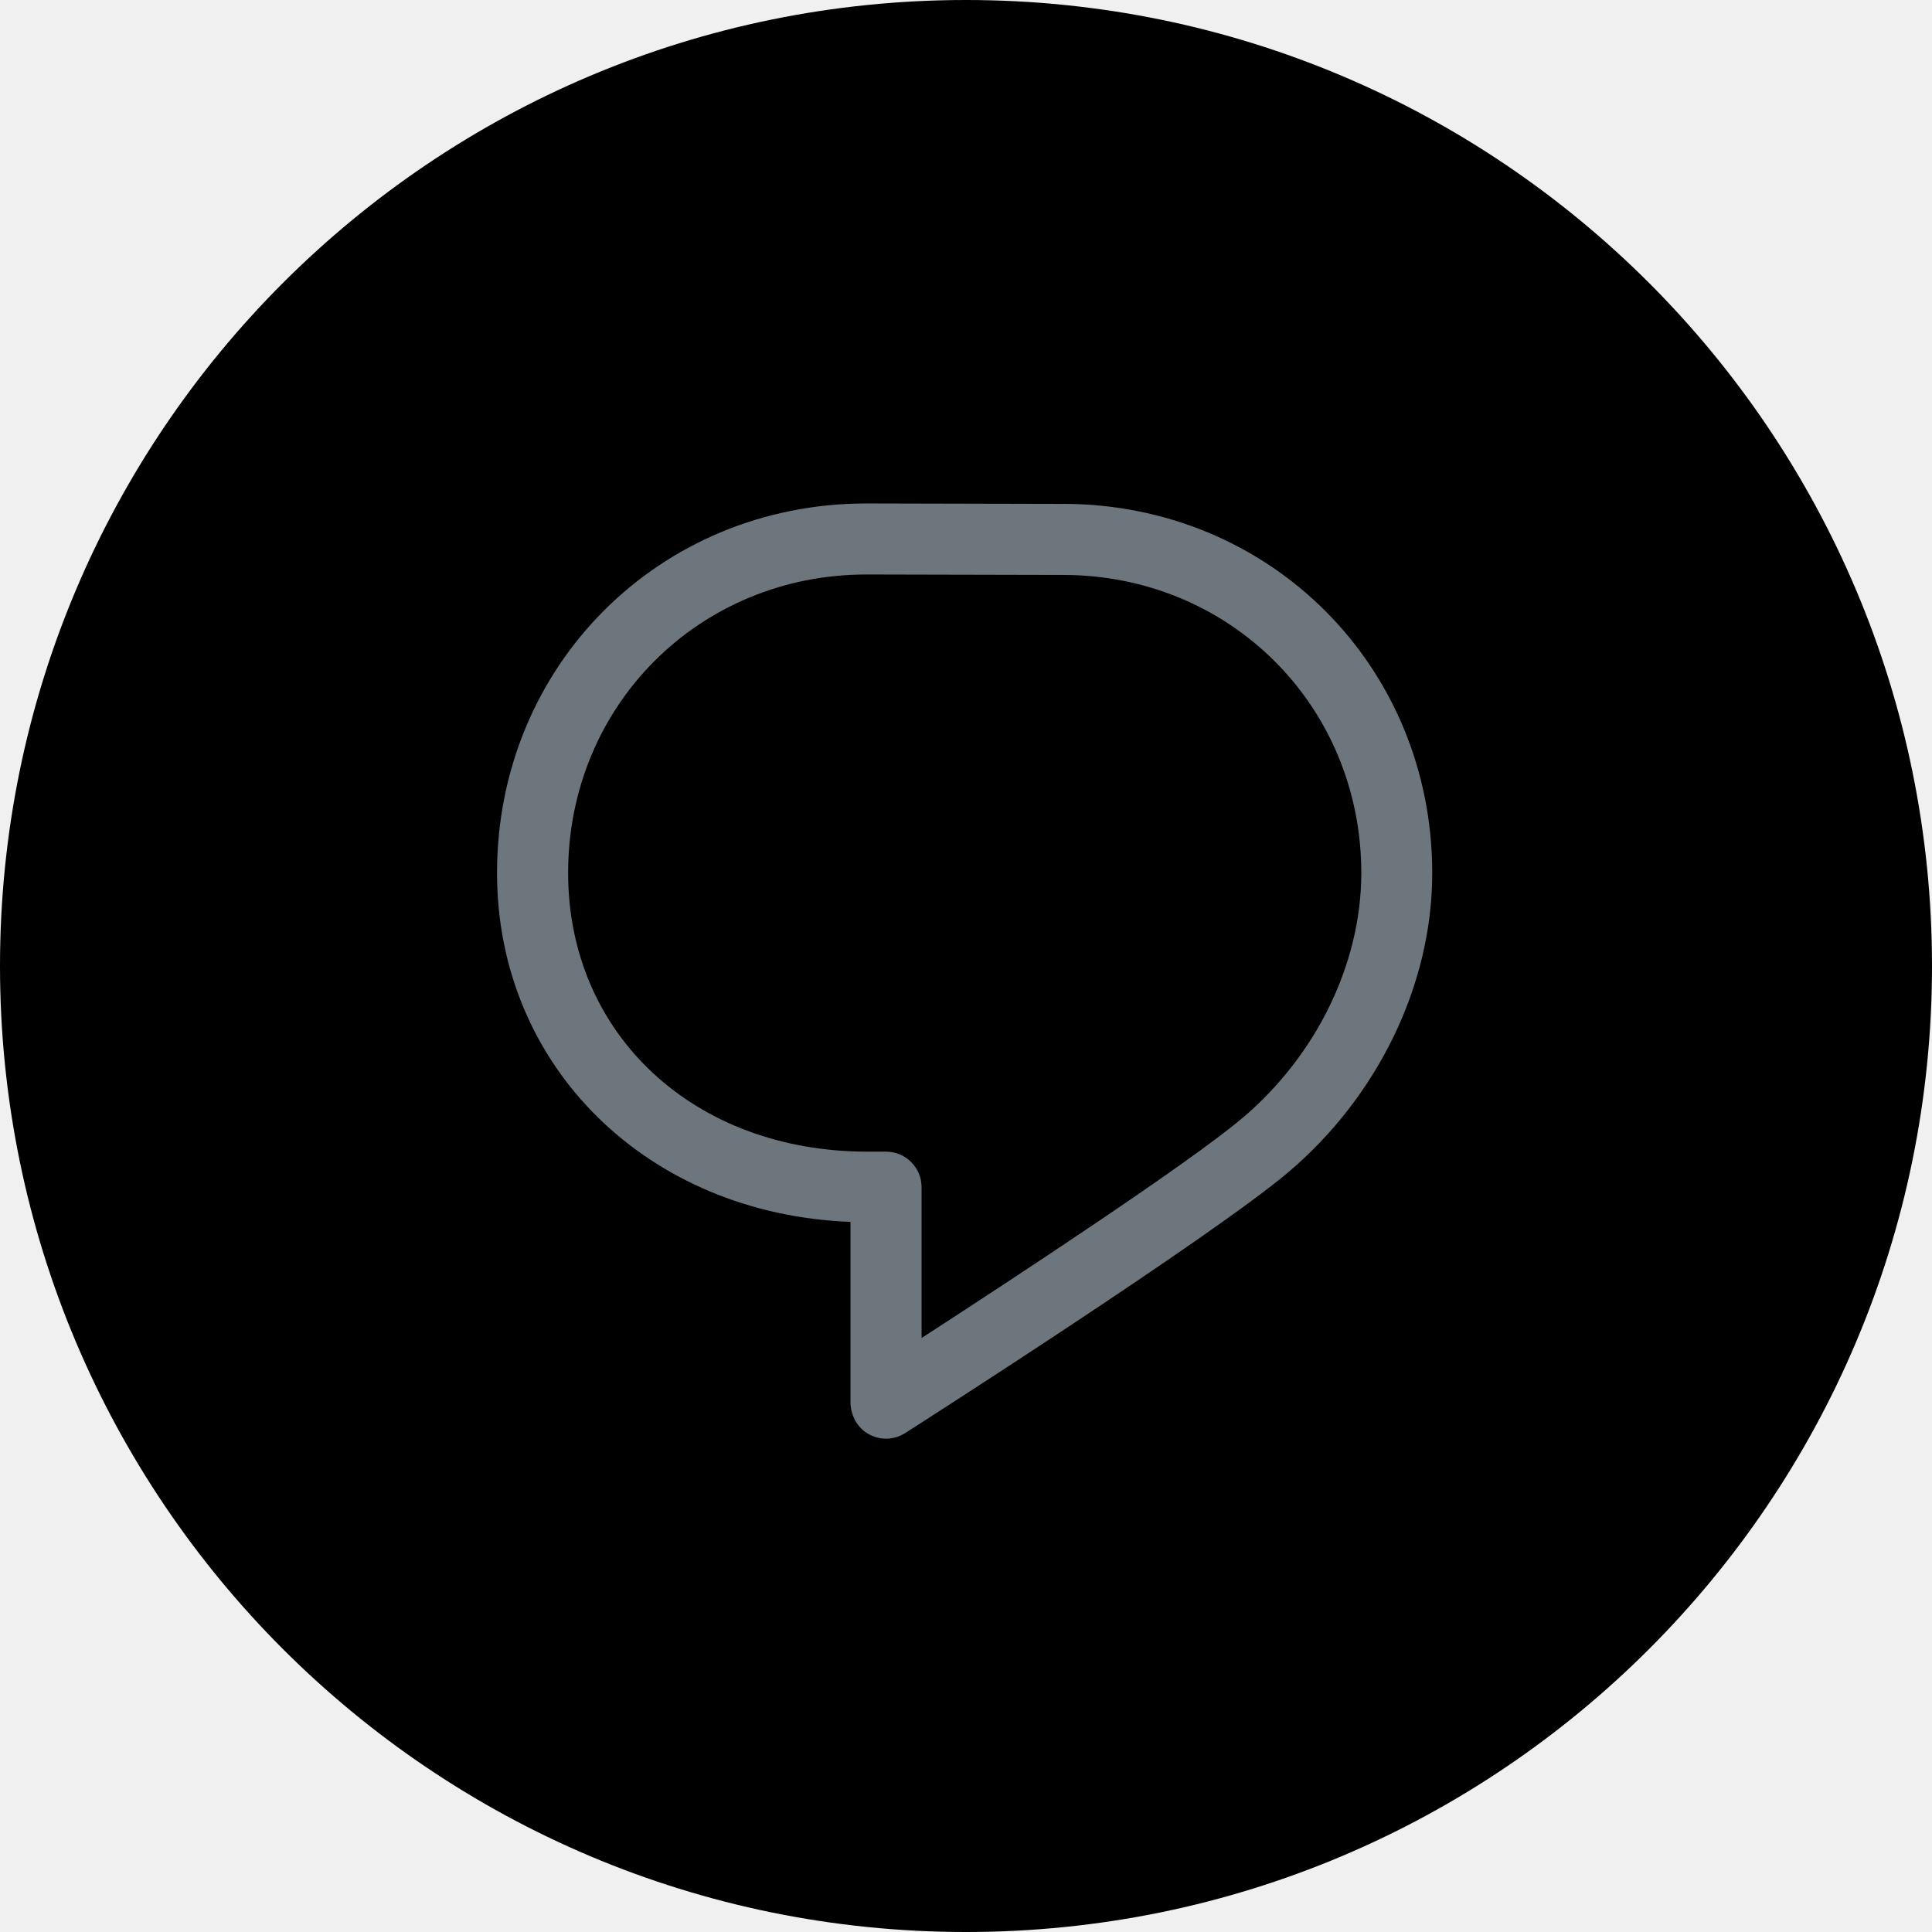
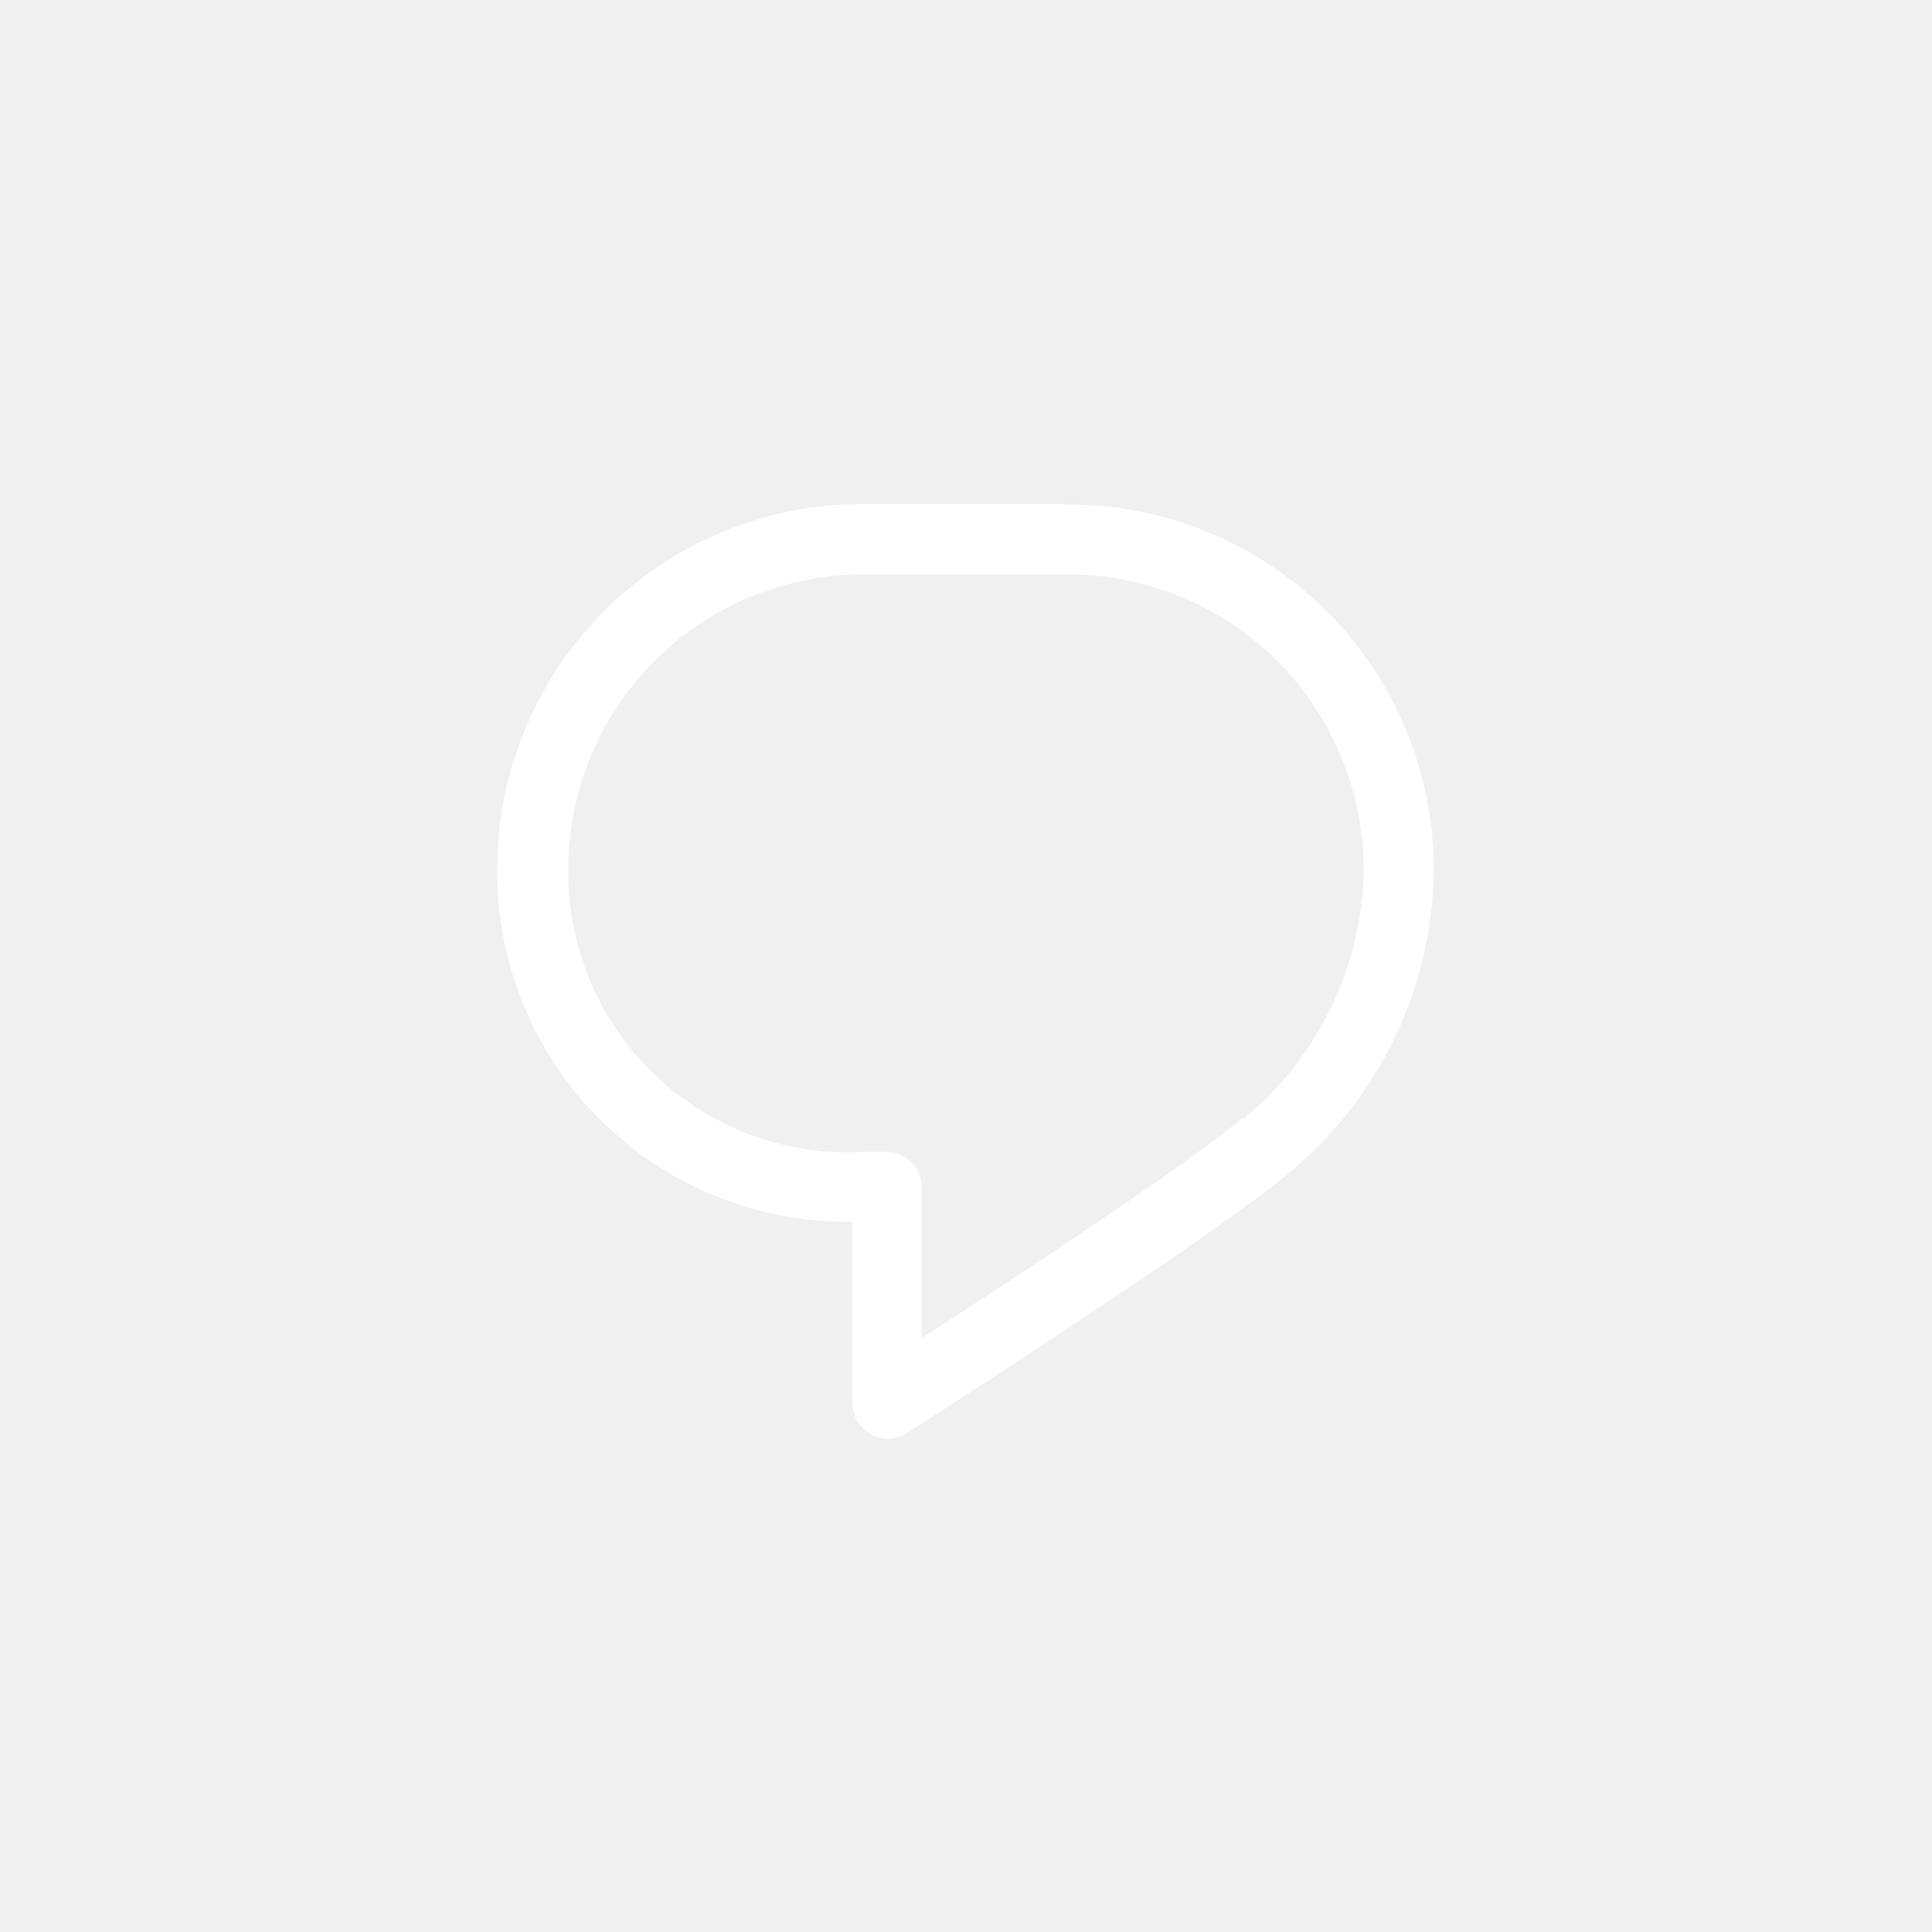
- <svg xmlns="http://www.w3.org/2000/svg" width="34" height="34" viewBox="0 0 34 34" fill="none">
-   <rect width="34" height="34" rx="17" fill="black" />
-   <path d="M18.705 8.868L15.248 8.86H15.247C11.602 8.86 8.747 11.716 8.747 15.362C8.747 18.777 11.402 21.367 14.967 21.503V24.693C14.967 24.783 15.004 24.932 15.068 25.029C15.186 25.217 15.387 25.318 15.594 25.318C15.709 25.318 15.825 25.287 15.929 25.22C16.149 25.08 21.323 21.77 22.669 20.632C24.254 19.29 25.203 17.323 25.205 15.372V15.357C25.2 11.718 22.347 8.868 18.705 8.867V8.868ZM21.861 19.678C20.916 20.478 17.809 22.516 16.218 23.547V20.892C16.218 20.547 15.938 20.267 15.592 20.267H15.262C12.213 20.267 9.998 18.203 9.998 15.362C9.998 12.417 12.304 10.11 15.248 10.11L18.703 10.118H18.705C21.648 10.118 23.955 12.423 23.957 15.365C23.954 16.957 23.172 18.568 21.862 19.678H21.861Z" fill="#6E767D" />
+ <svg xmlns="http://www.w3.org/2000/svg" viewBox="0 0 34 34">
+   <defs>
+     <style>.cls-1{fill:#1d9bf0;opacity:0;}.cls-2{fill:#fff;}</style>
+   </defs>
+   <g id="Calque_2" data-name="Calque 2">
+     <g id="Calque_1-2" data-name="Calque 1">
+       <path class="cls-1" d="M17,0h0A17,17,0,0,1,34,17h0A17,17,0,0,1,17,34h0A17,17,0,0,1,0,17H0A17,17,0,0,1,17,0Z" />
+       <path class="cls-2" d="M18.7,8.87H15.25a6.43,6.43,0,0,0-6.5,6.5A6.16,6.16,0,0,0,15,21.5v3.19a.66.66,0,0,0,.1.34.62.62,0,0,0,.86.19c.22-.14,5.39-3.45,6.74-4.59a7,7,0,0,0,2.53-5.26h0a6.42,6.42,0,0,0-6.5-6.49Zm3.16,10.81c-.94.8-4.05,2.84-5.64,3.87V20.89a.63.63,0,0,0-.63-.62h-.33A4.93,4.93,0,0,1,10,15.36a5.19,5.19,0,0,1,5.25-5.25H18.7A5.2,5.2,0,0,1,24,15.36a5.82,5.82,0,0,1-2.1,4.32Z" />
+     </g>
+   </g>
</svg>
